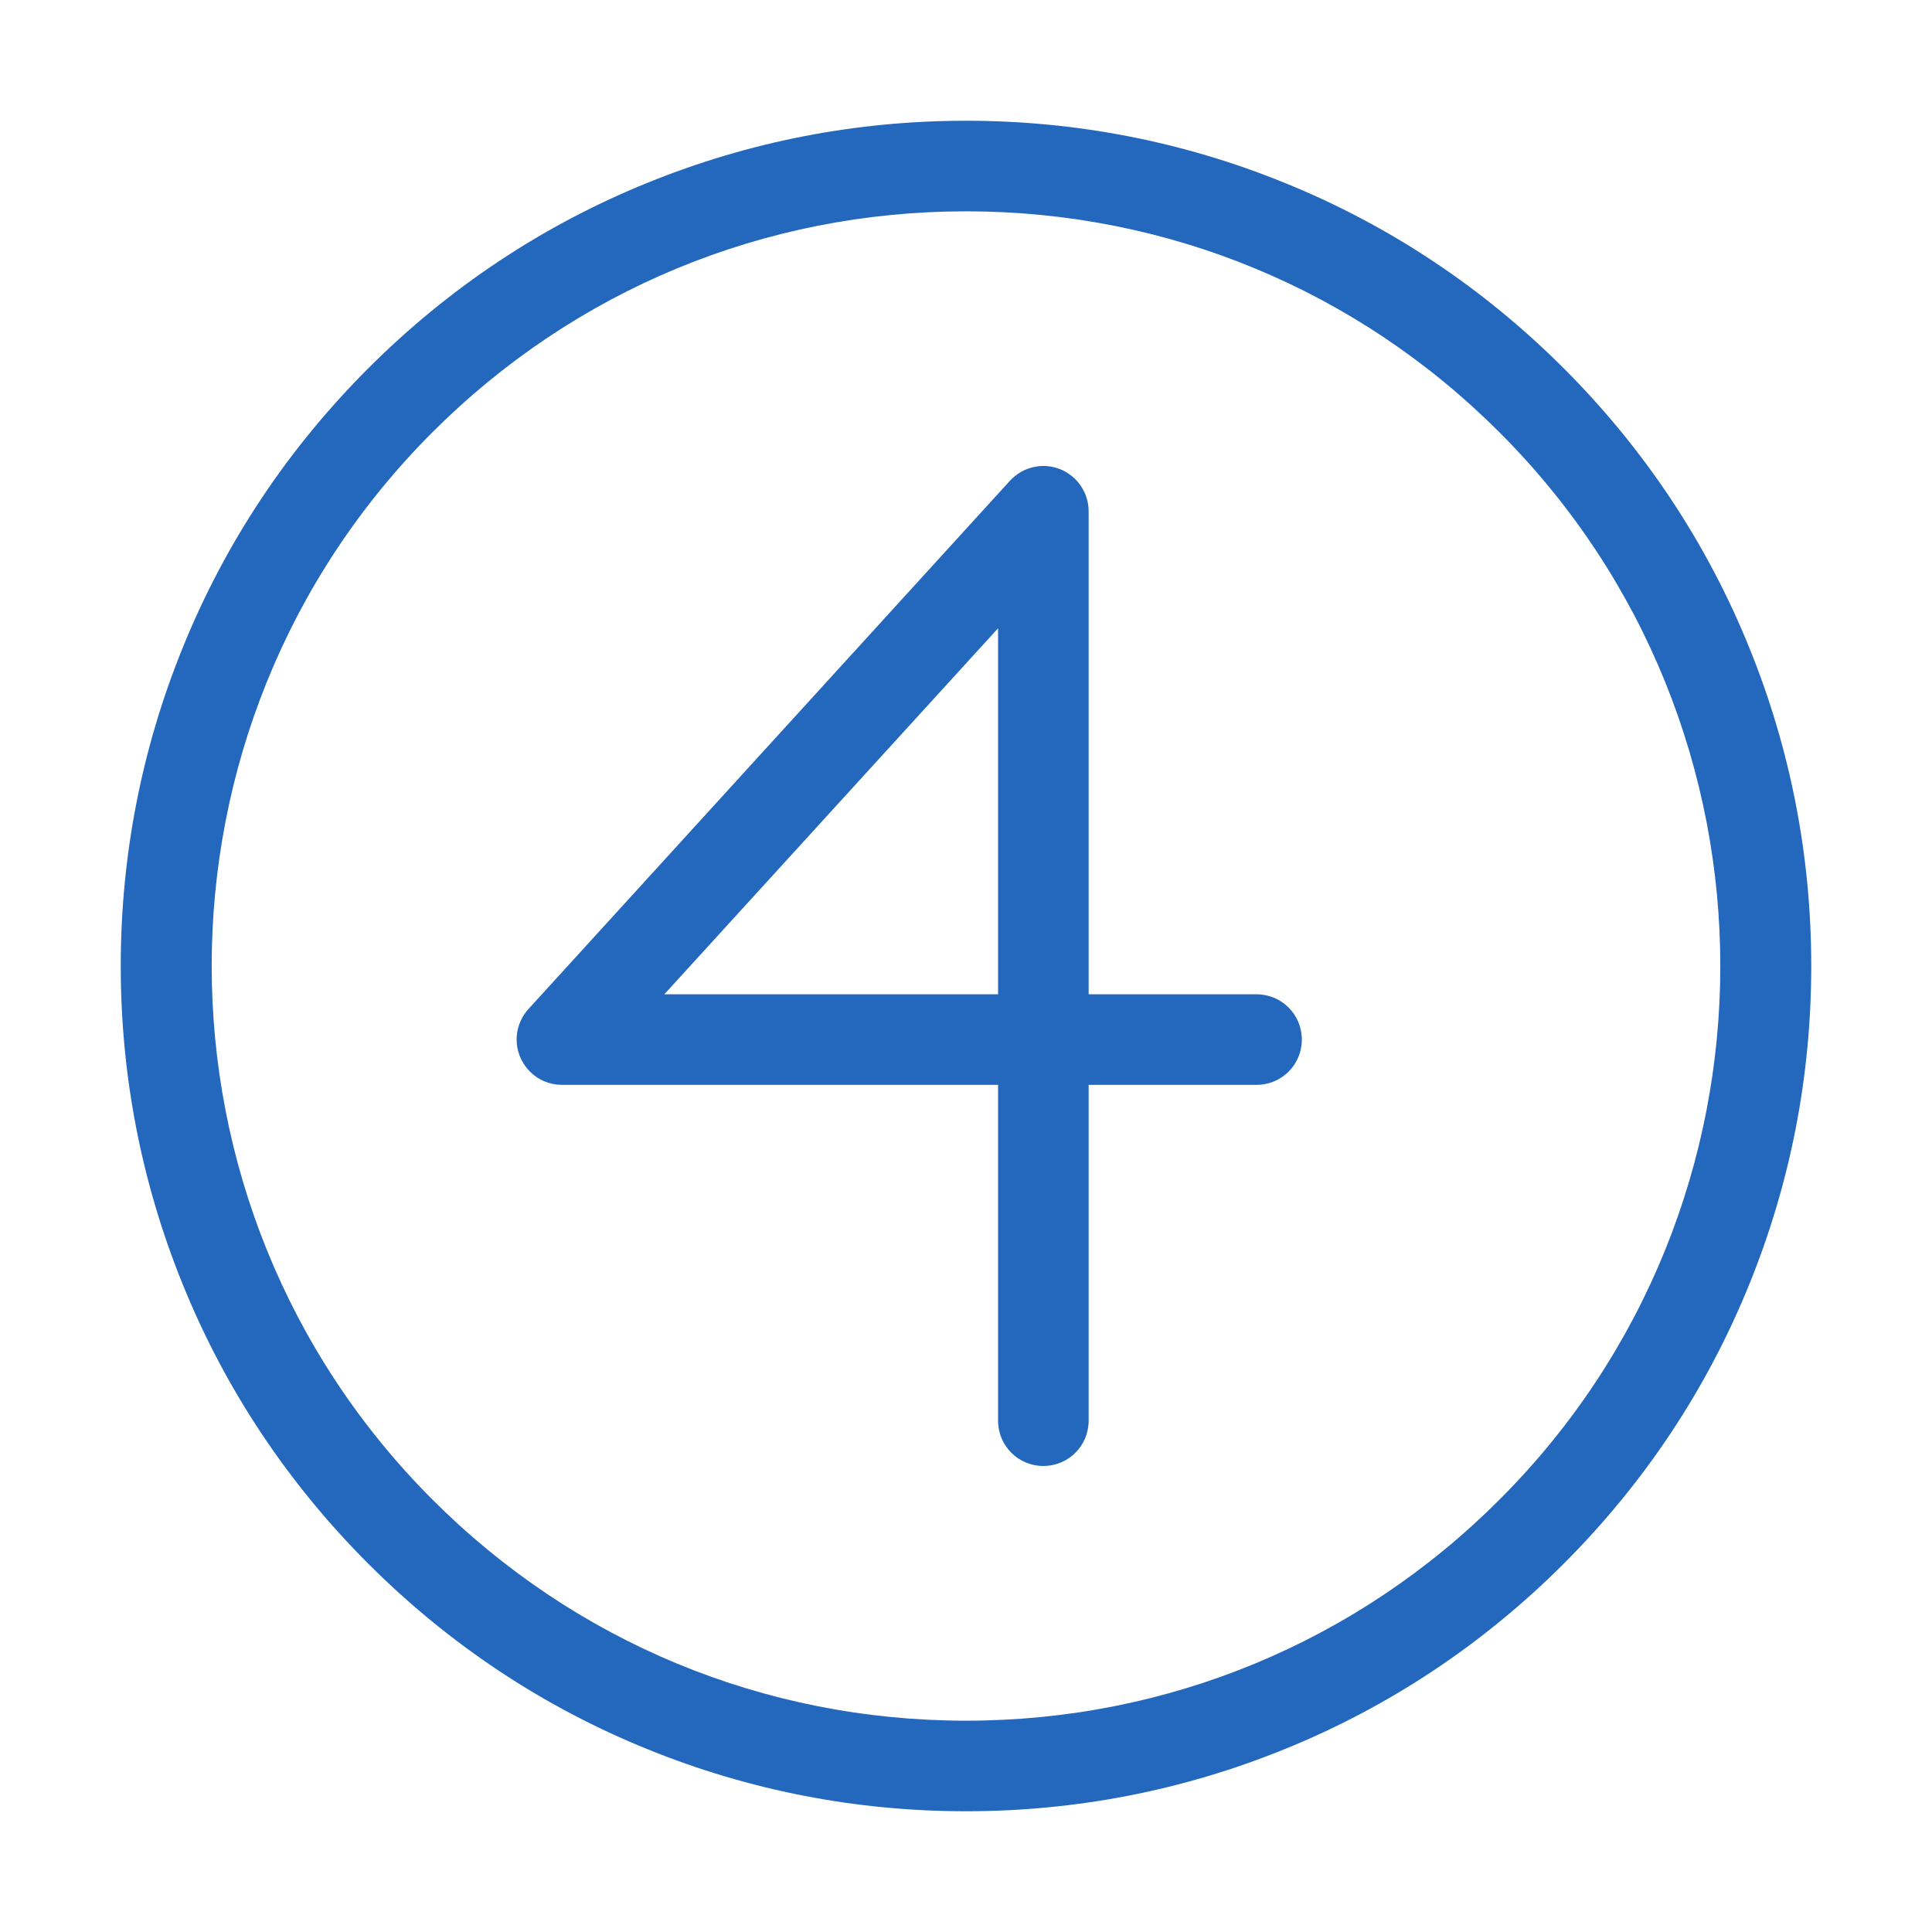
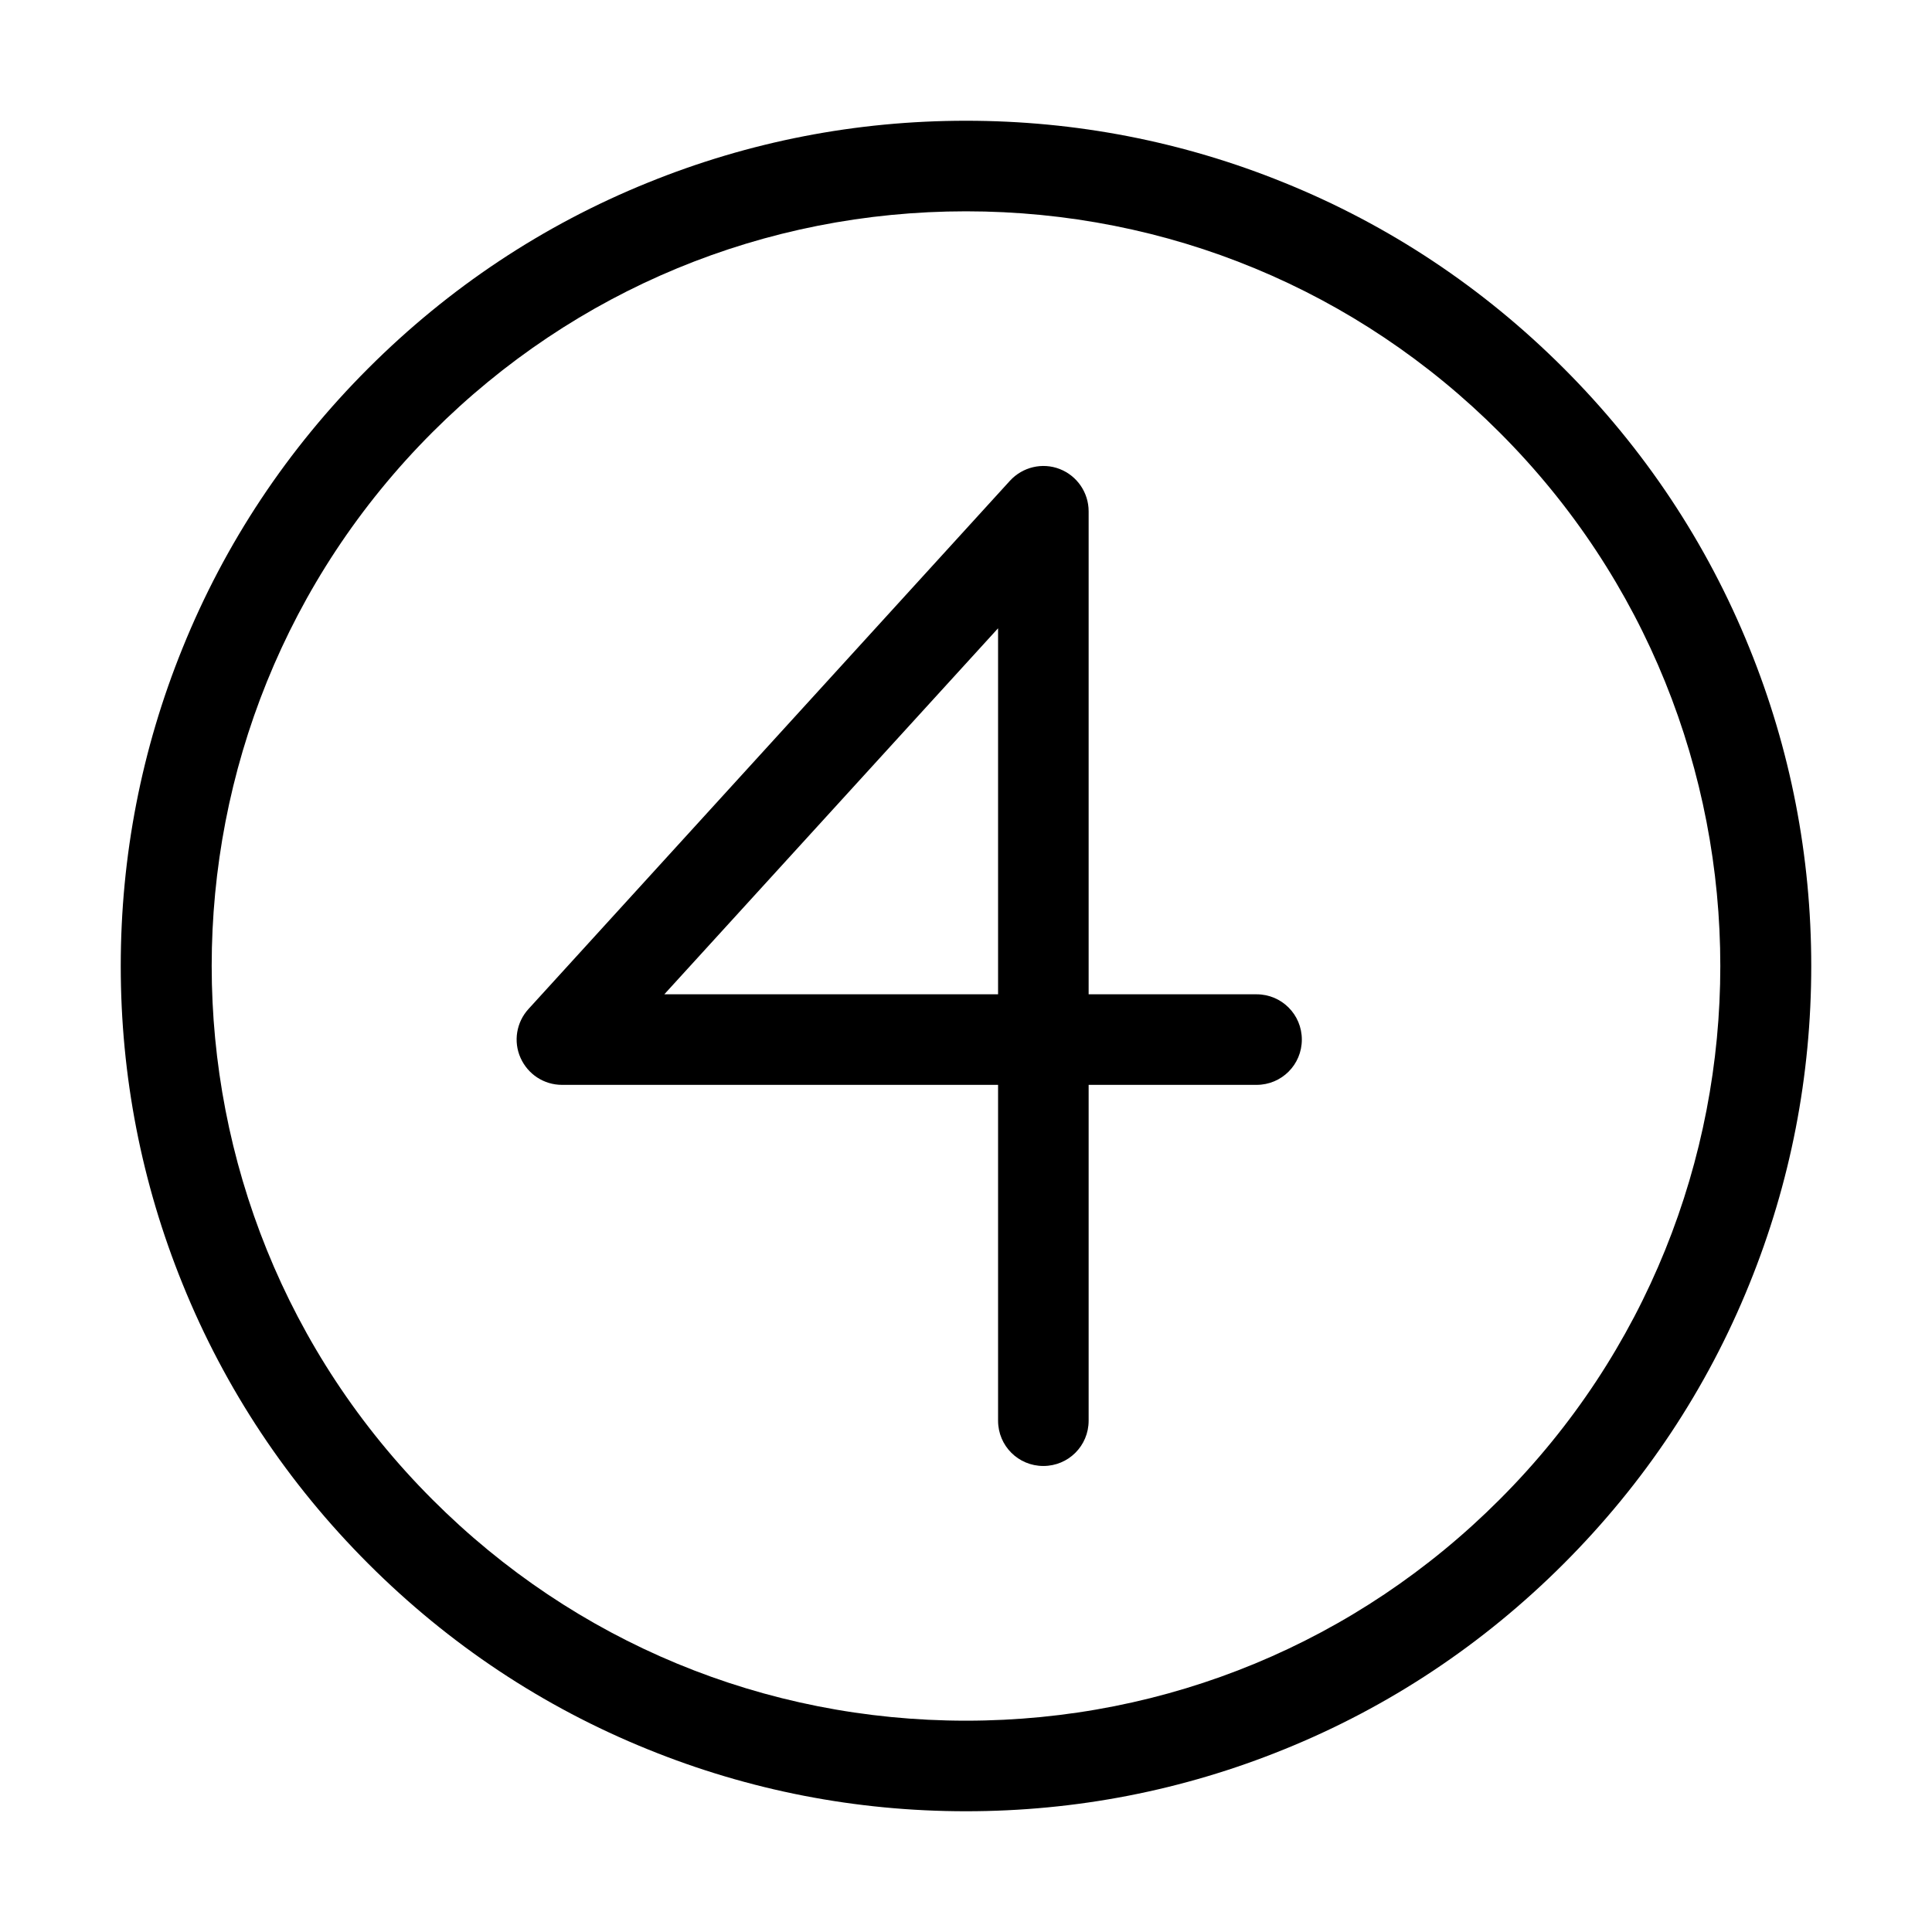
<svg xmlns="http://www.w3.org/2000/svg" version="1.1" id="Ebene_1" x="0px" y="0px" viewBox="0 0 1024 1024" style="enable-background:new 0 0 1024 1024;" xml:space="preserve">
  <style type="text/css">
	.st0{display:none;}
- 	.st1{fill:#2368BC;}
</style>
  <g id="HG" class="st0">
</g>
  <g>
    <path class="st1" d="M927.2,343.4c-22.5-55.6-55.7-105.5-98.4-148.2s-92.6-75.9-148.2-98.4C626.9,75,570.2,64,512,64   c-58.2,0-114.9,11-168.6,32.8c-55.6,22.5-105.5,55.7-148.2,98.4c-42.8,42.8-75.9,92.6-98.4,148.2C75,397.1,64,453.8,64,512   c0,58.2,11,114.9,32.8,168.6c22.5,55.6,55.7,105.5,98.4,148.2c42.8,42.8,92.6,75.9,148.2,98.4C397.1,949,453.8,960,512,960   c58.2,0,114.9-11,168.6-32.8c55.6-22.5,105.5-55.7,148.2-98.4s75.9-92.6,98.4-148.2C949,626.9,960,570.2,960,512   C960,453.8,949,397.1,927.2,343.4z M794.8,794.8C719.3,870.4,618.8,912,512,912s-207.3-41.6-282.8-117.2   c-156-156-156-409.7,0-565.7C304.7,153.6,405.2,112,512,112s207.3,41.6,282.8,117.2C950.8,385.1,950.8,638.9,794.8,794.8z" />
    <path class="st1" d="M666,527h-89V271c0-9.9-6.1-18.8-15.3-22.4c-9.2-3.6-19.7-1.1-26.4,6.2l-255.2,280c-6.4,7-8.1,17.2-4.2,25.9   s12.4,14.3,22,14.3H529v178c0,13.3,10.7,24,24,24s24-10.7,24-24V575h89c13.3,0,24-10.7,24-24S679.3,527,666,527z M529,527H352.1   L529,333V527z" />
  </g>
</svg>
